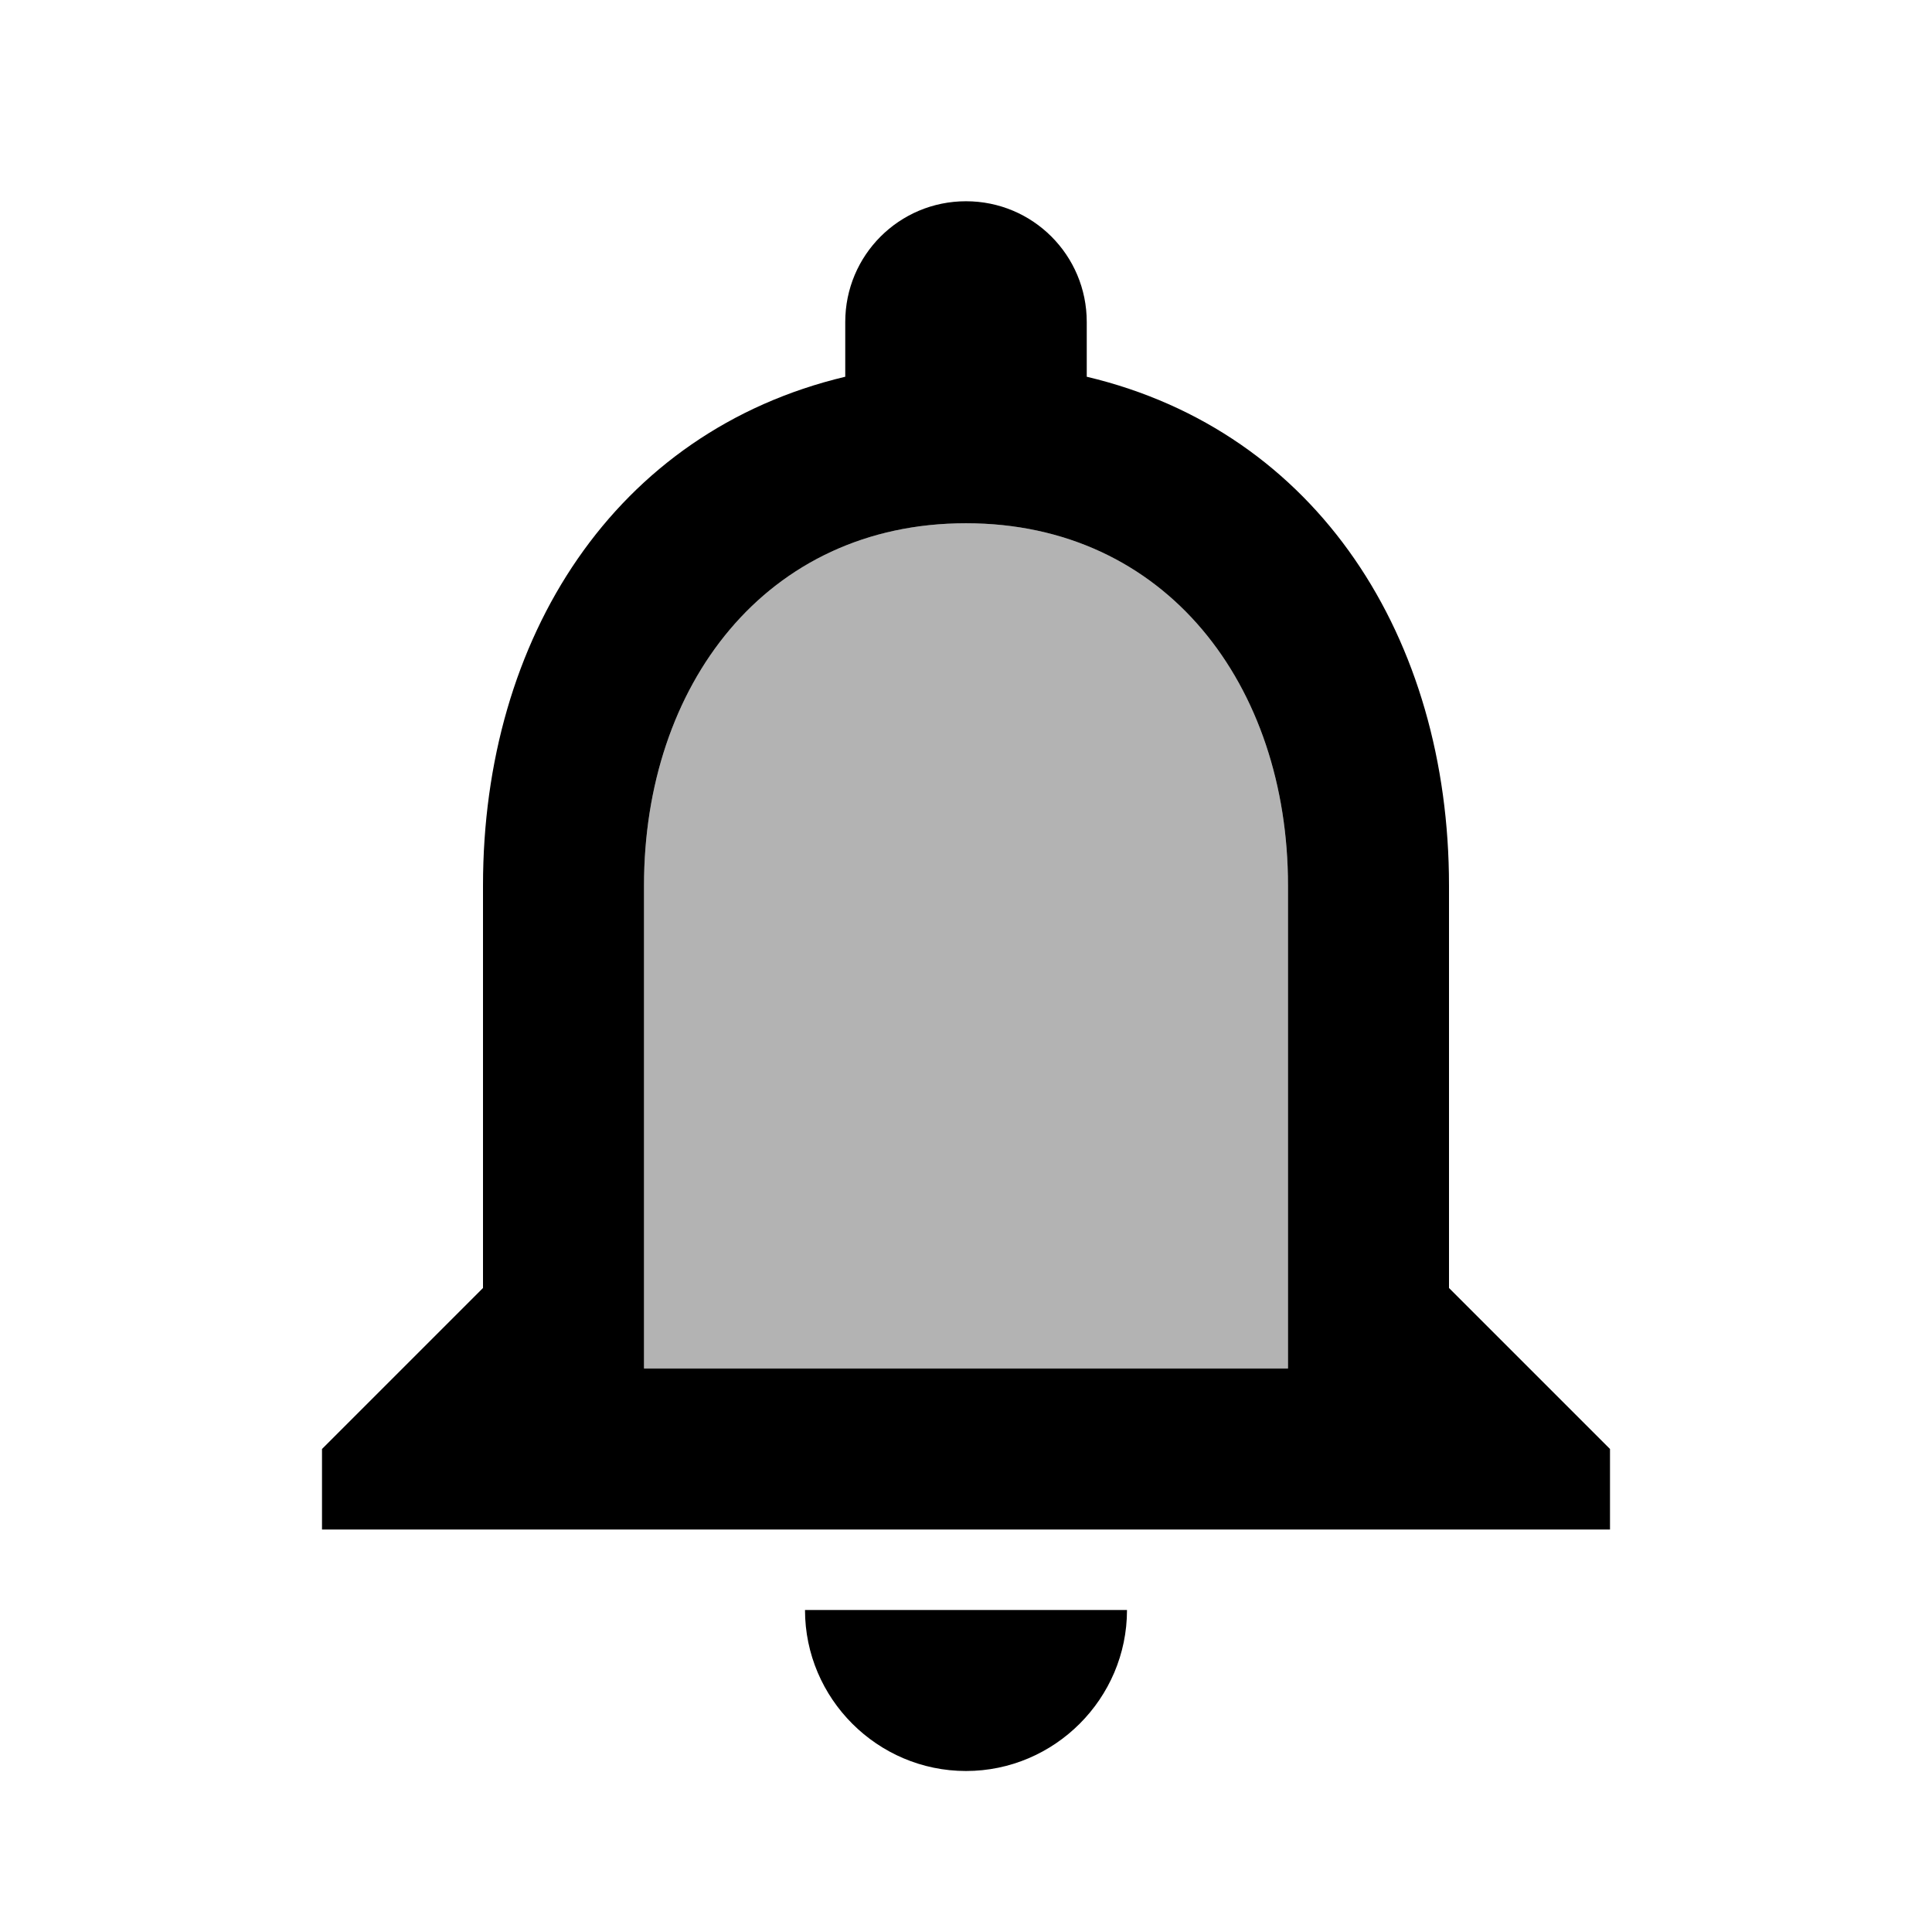
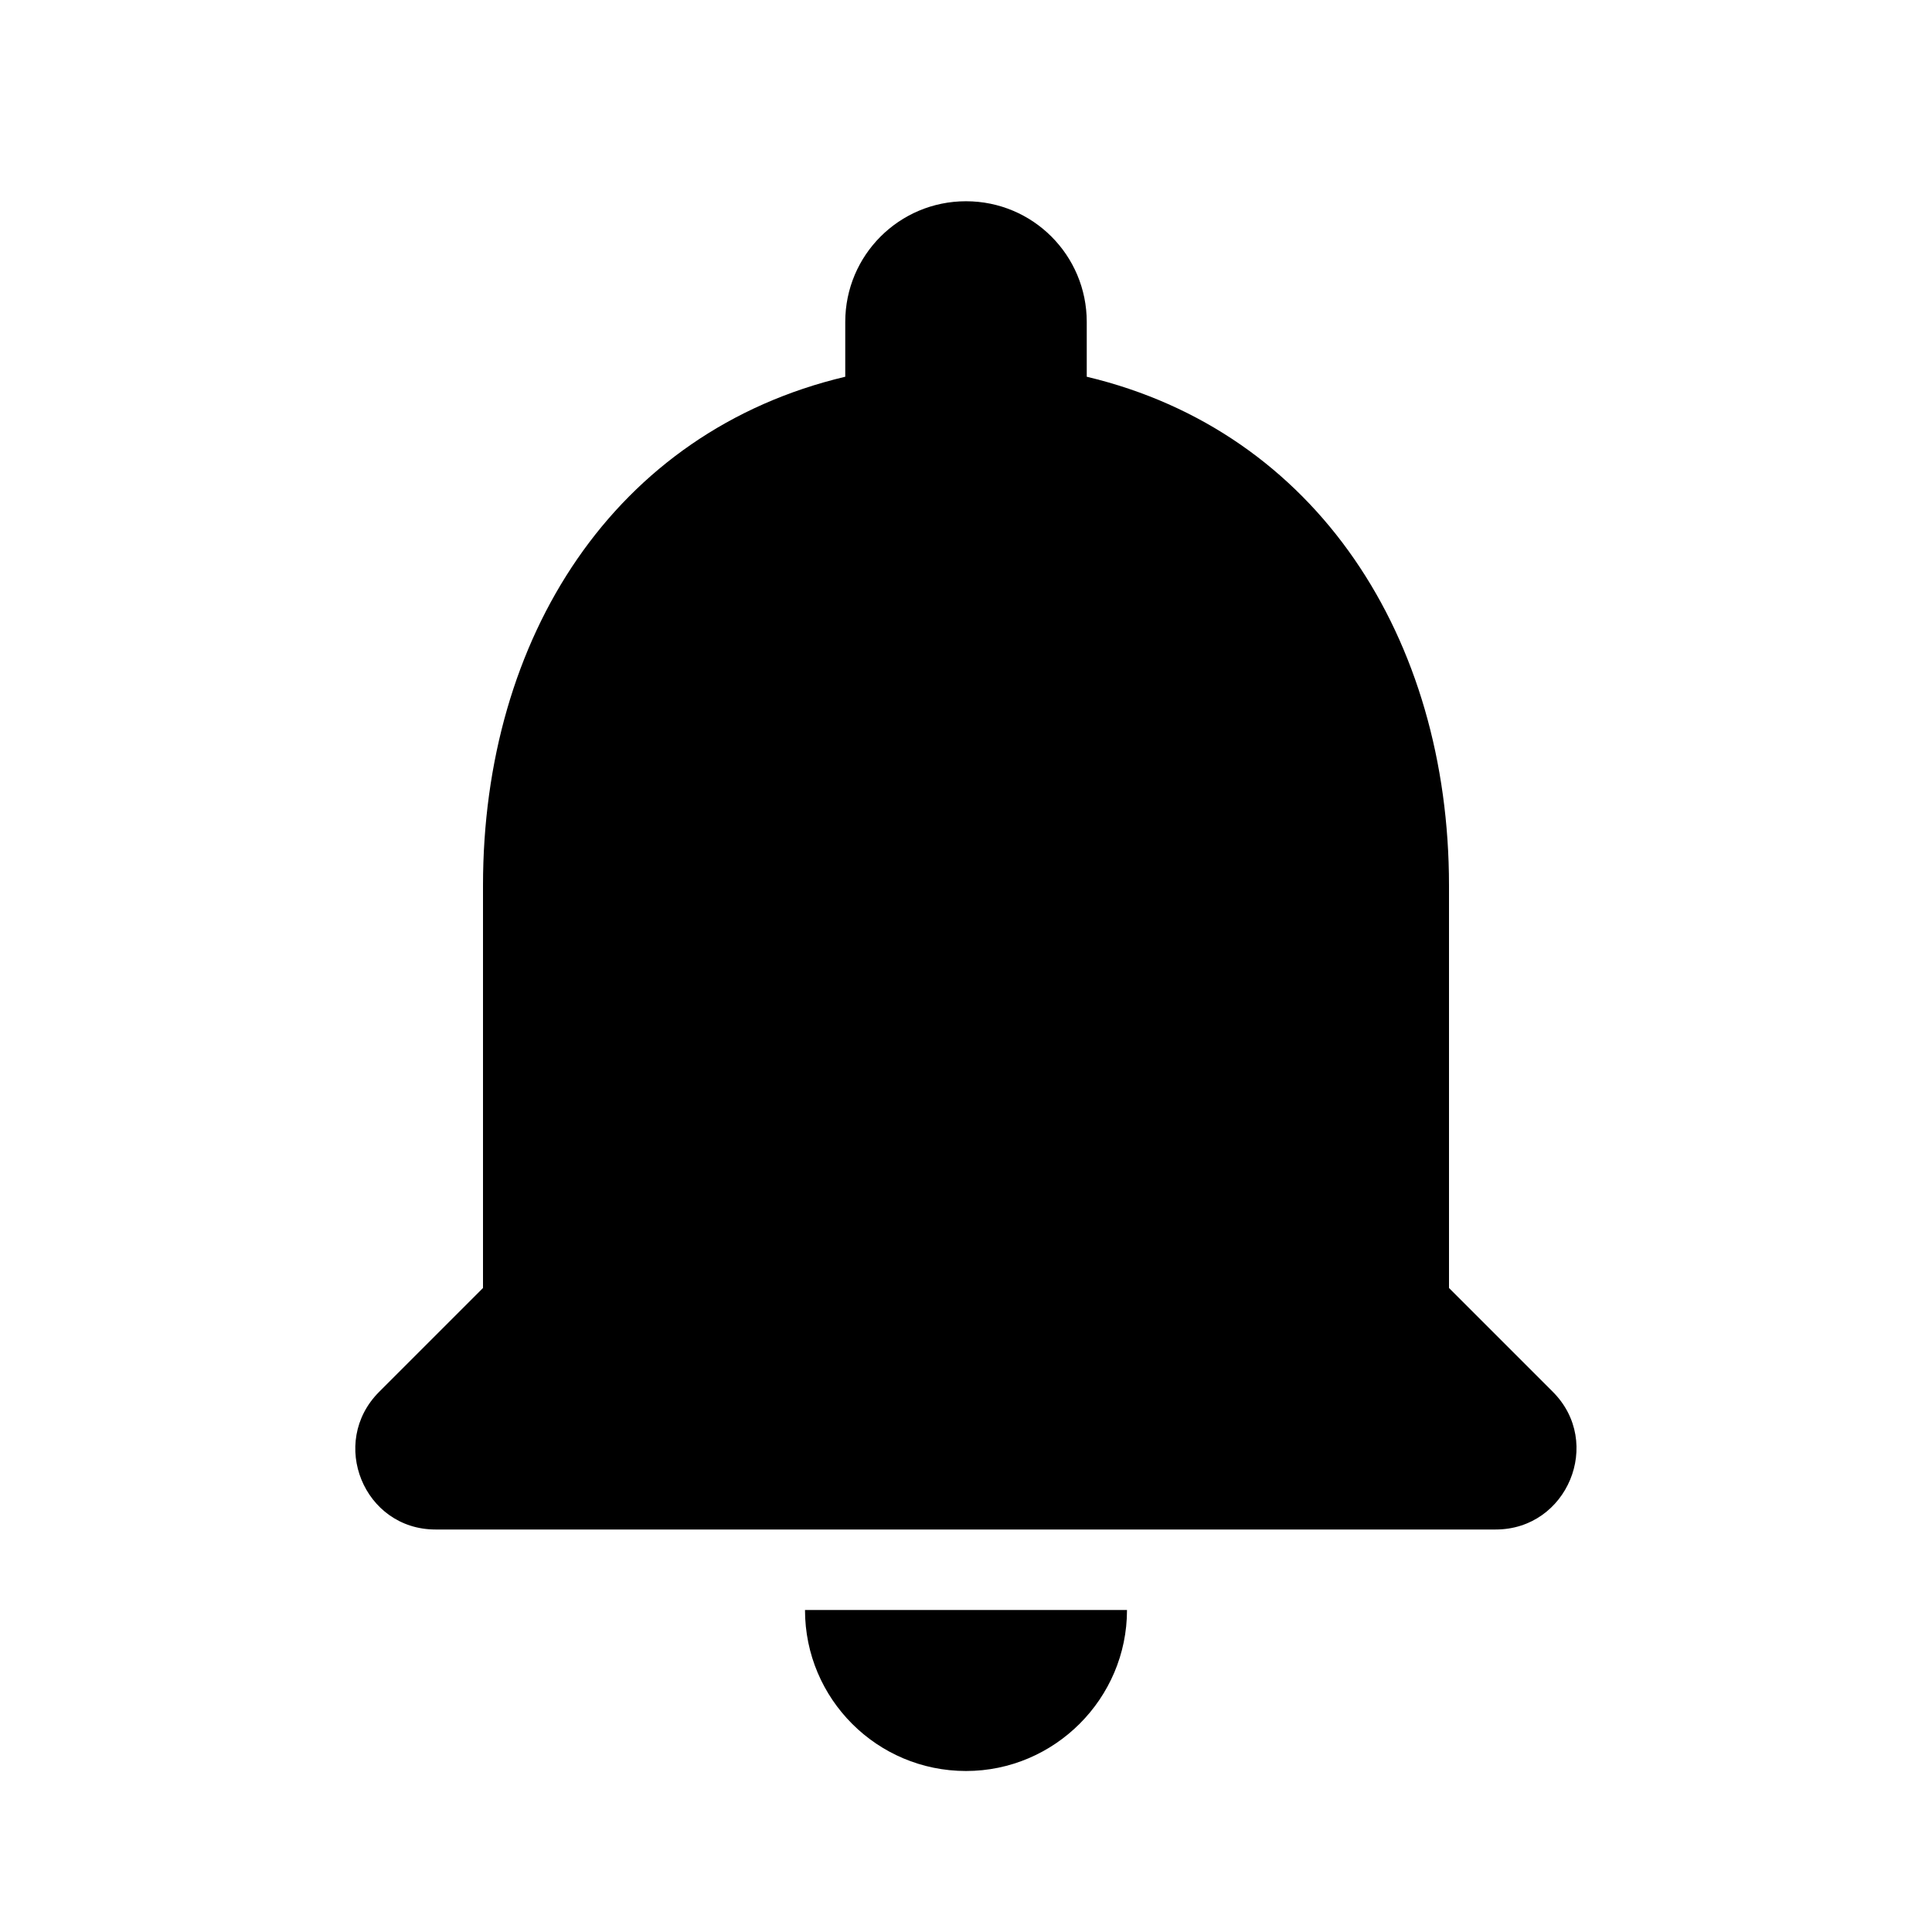
- <svg xmlns="http://www.w3.org/2000/svg" height="24" viewBox="0 0 24 24" width="24">
+ <svg xmlns="http://www.w3.org/2000/svg" height="24" width="24">
  <path d="M0 0h24v24H0V0z" fill="none" />
-   <path d="M12 6.5c-2.49 0-4 2.02-4 4.5v6h8v-6c0-2.48-1.51-4.5-4-4.5z" opacity=".3" />
-   <path d="M12 22c1.1 0 2-.9 2-2h-4c0 1.1.9 2 2 2zm6-6v-5c0-3.07-1.63-5.64-4.5-6.32V4c0-.83-.67-1.5-1.5-1.5s-1.5.67-1.5 1.5v.68C7.64 5.36 6 7.92 6 11v5l-2 2v1h16v-1l-2-2zm-2 1H8v-6c0-2.48 1.51-4.5 4-4.5s4 2.02 4 4.5v6z" />
+   <path d="M12 22c1.1 0 2-.9 2-2h-4a2 2 0 002 2zm6-6v-5c0-3.07-1.64-5.64-4.5-6.32V4c0-.83-.67-1.5-1.5-1.5s-1.5.67-1.5 1.5v.68C7.63 5.36 6 7.92 6 11v5l-1.29 1.29c-.63.63-.19 1.71.7 1.71h13.17c.89 0 1.34-1.08.71-1.71L18 16z" />
</svg>
